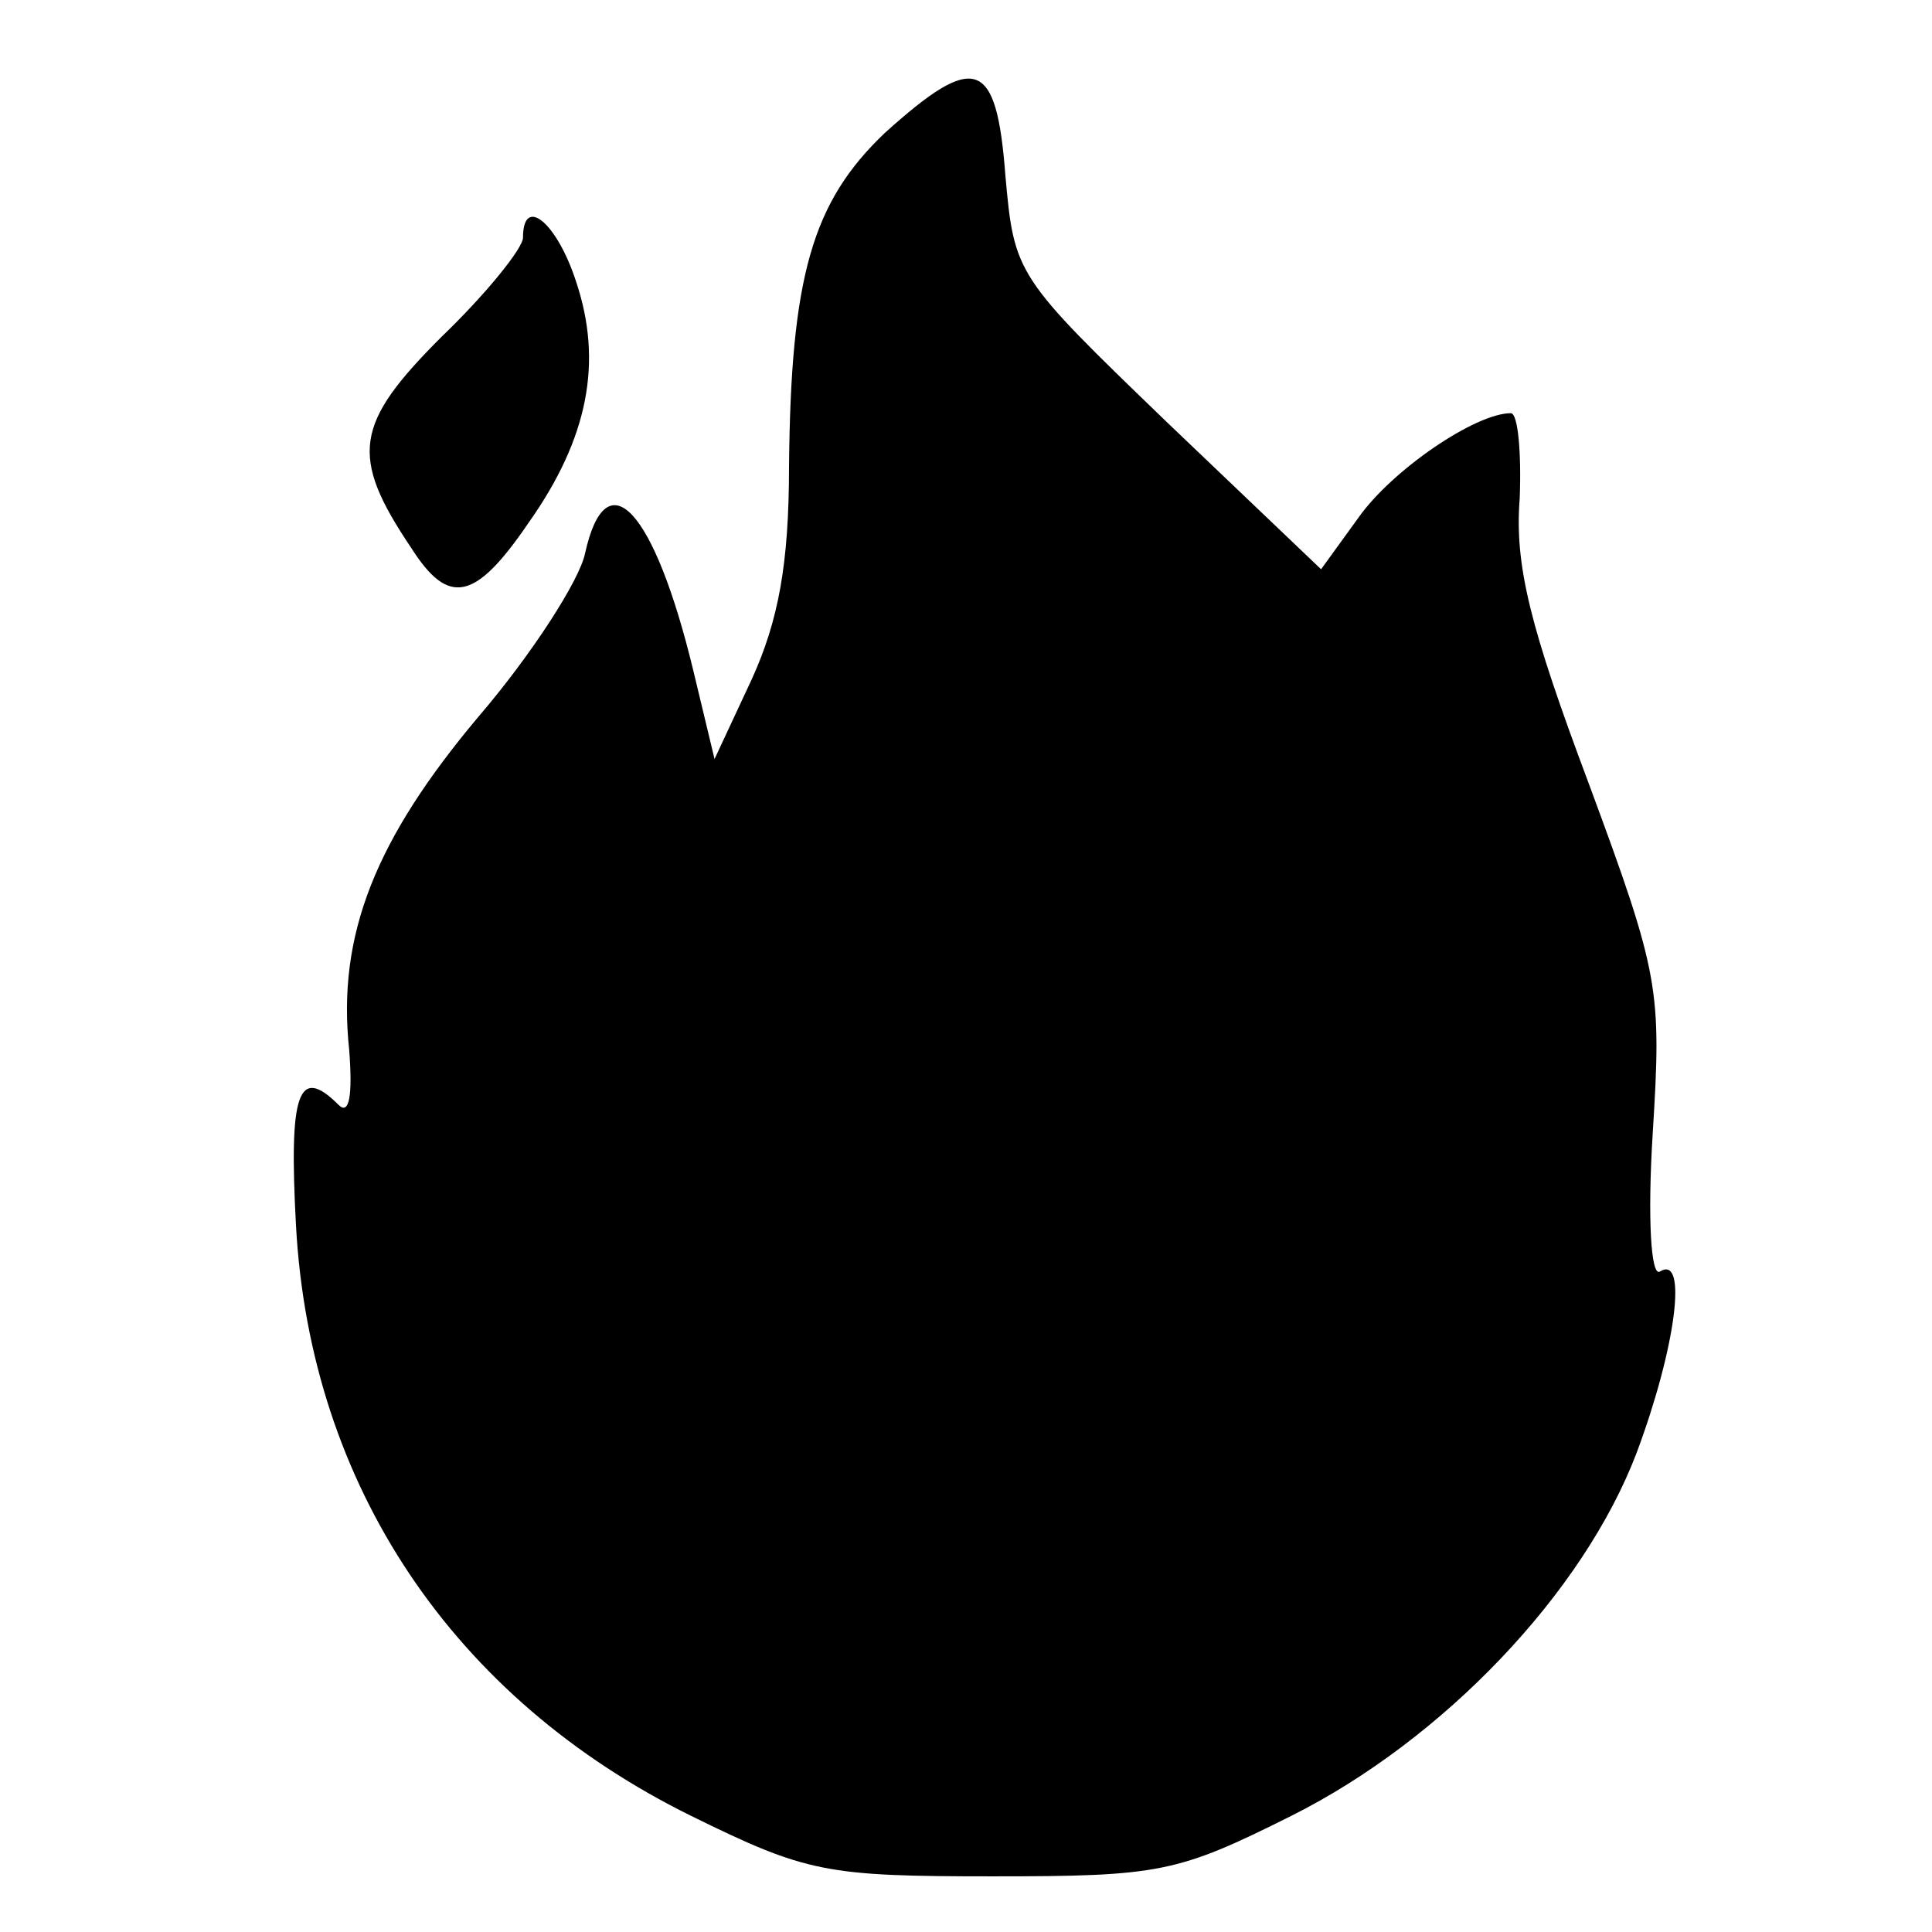
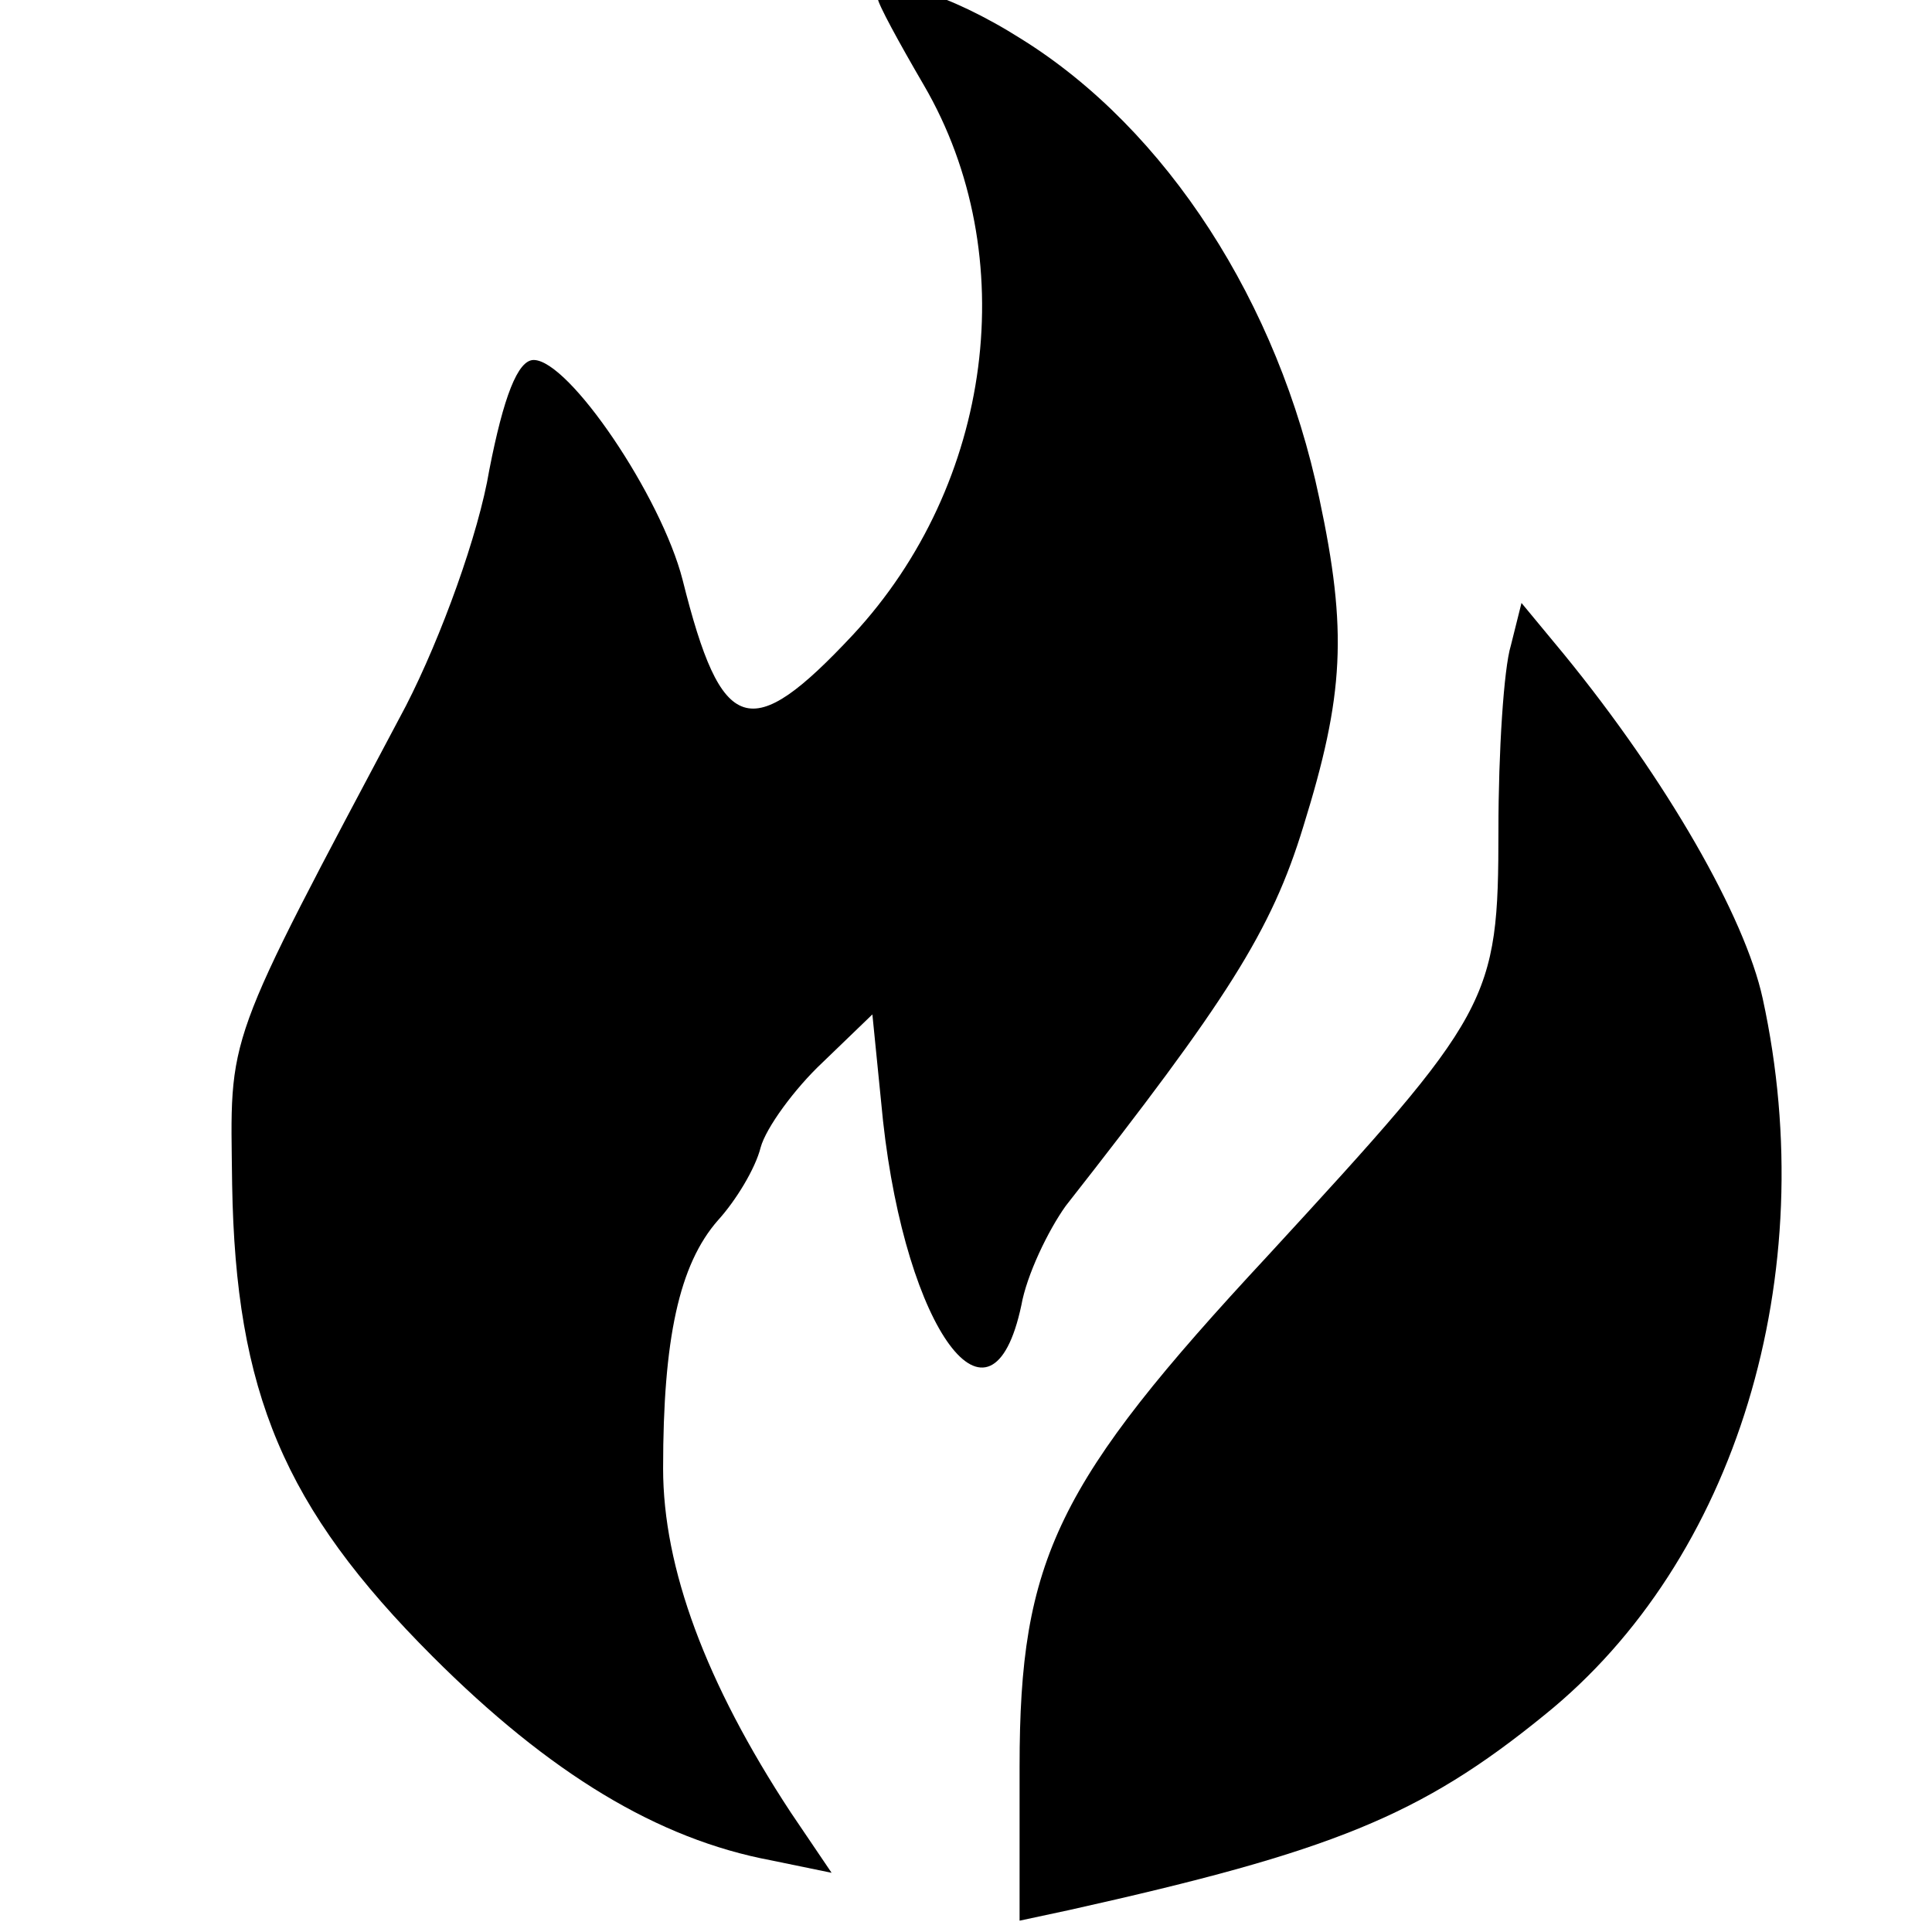
<svg xmlns="http://www.w3.org/2000/svg" version="1.0" width="128pt" height="128pt" viewBox="10 -139 128 128" preserveAspectRatio="xMidYMid meet">
  <g transform="scale(0.1175,-0.1175)" fill="#000000" stroke="none">
-     <path d="M584 1108 c-41 -39 -53 -81 -54 -188 0 -55 -6 -87 -21 -120 l-21 -45 -12 50 c-22 91 -49 120 -61 66 -3 -15 -30 -57 -60 -92 -58 -69 -80 -123 -73 -188 2 -26 0 -37 -6 -31 -23 23 -28 6 -24 -68 8 -147 89 -267 223 -333 65 -32 76 -34 170 -34 94 0 104 2 168 34 86 43 165 126 195 205 22 59 29 112 13 102 -5 -3 -7 30 -4 78 5 81 4 89 -36 197 -33 88 -42 123 -39 161 1 26 -1 48 -5 48 -20 0 -67 -32 -86 -59 l-21 -29 -87 83 c-85 82 -86 83 -91 139 -5 66 -17 70 -68 24z" />
-     <path d="M380 1049 c0 -6 -21 -32 -46 -56 -49 -49 -52 -67 -17 -119 21 -33 36 -30 66 14 34 48 42 91 27 136 -11 34 -30 49 -30 25z" />
+     <path d="M580 1184 c0 -3 12 -25 26 -49 56 -96 39 -225 -40 -310 -58 -62 -74 -57 -96 31 -12 47 -64 124 -84 124 -9 0 -17 -21 -25 -62 -6 -36 -27 -94 -47 -133 -104 -196 -99 -183 -98 -270 2 -117 29 -182 113 -266 66 -66 127 -103 191 -115 l34 -7 -23 34 c-48 73 -72 138 -72 194 0 73 9 115 31 140 10 11 21 29 24 41 3 11 19 33 35 48 l28 27 6 -60 c13 -118 61 -184 78 -104 3 17 15 42 25 56 91 116 116 155 134 214 23 74 25 110 9 185 -23 110 -86 208 -168 259 -41 26 -81 38 -81 23z" />
+     <path d="M937 819 c-4 -13 -7 -60 -7 -104 0 -97 -4 -103 -130 -240 -119 -128 -140 -171 -140 -288 l0 -87 28 6 c148 33 198 53 268 110 108 87 157 248 123 404 -10 46 -54 123 -112 194 l-24 29 -6 -24z" />
  </g>
</svg>
